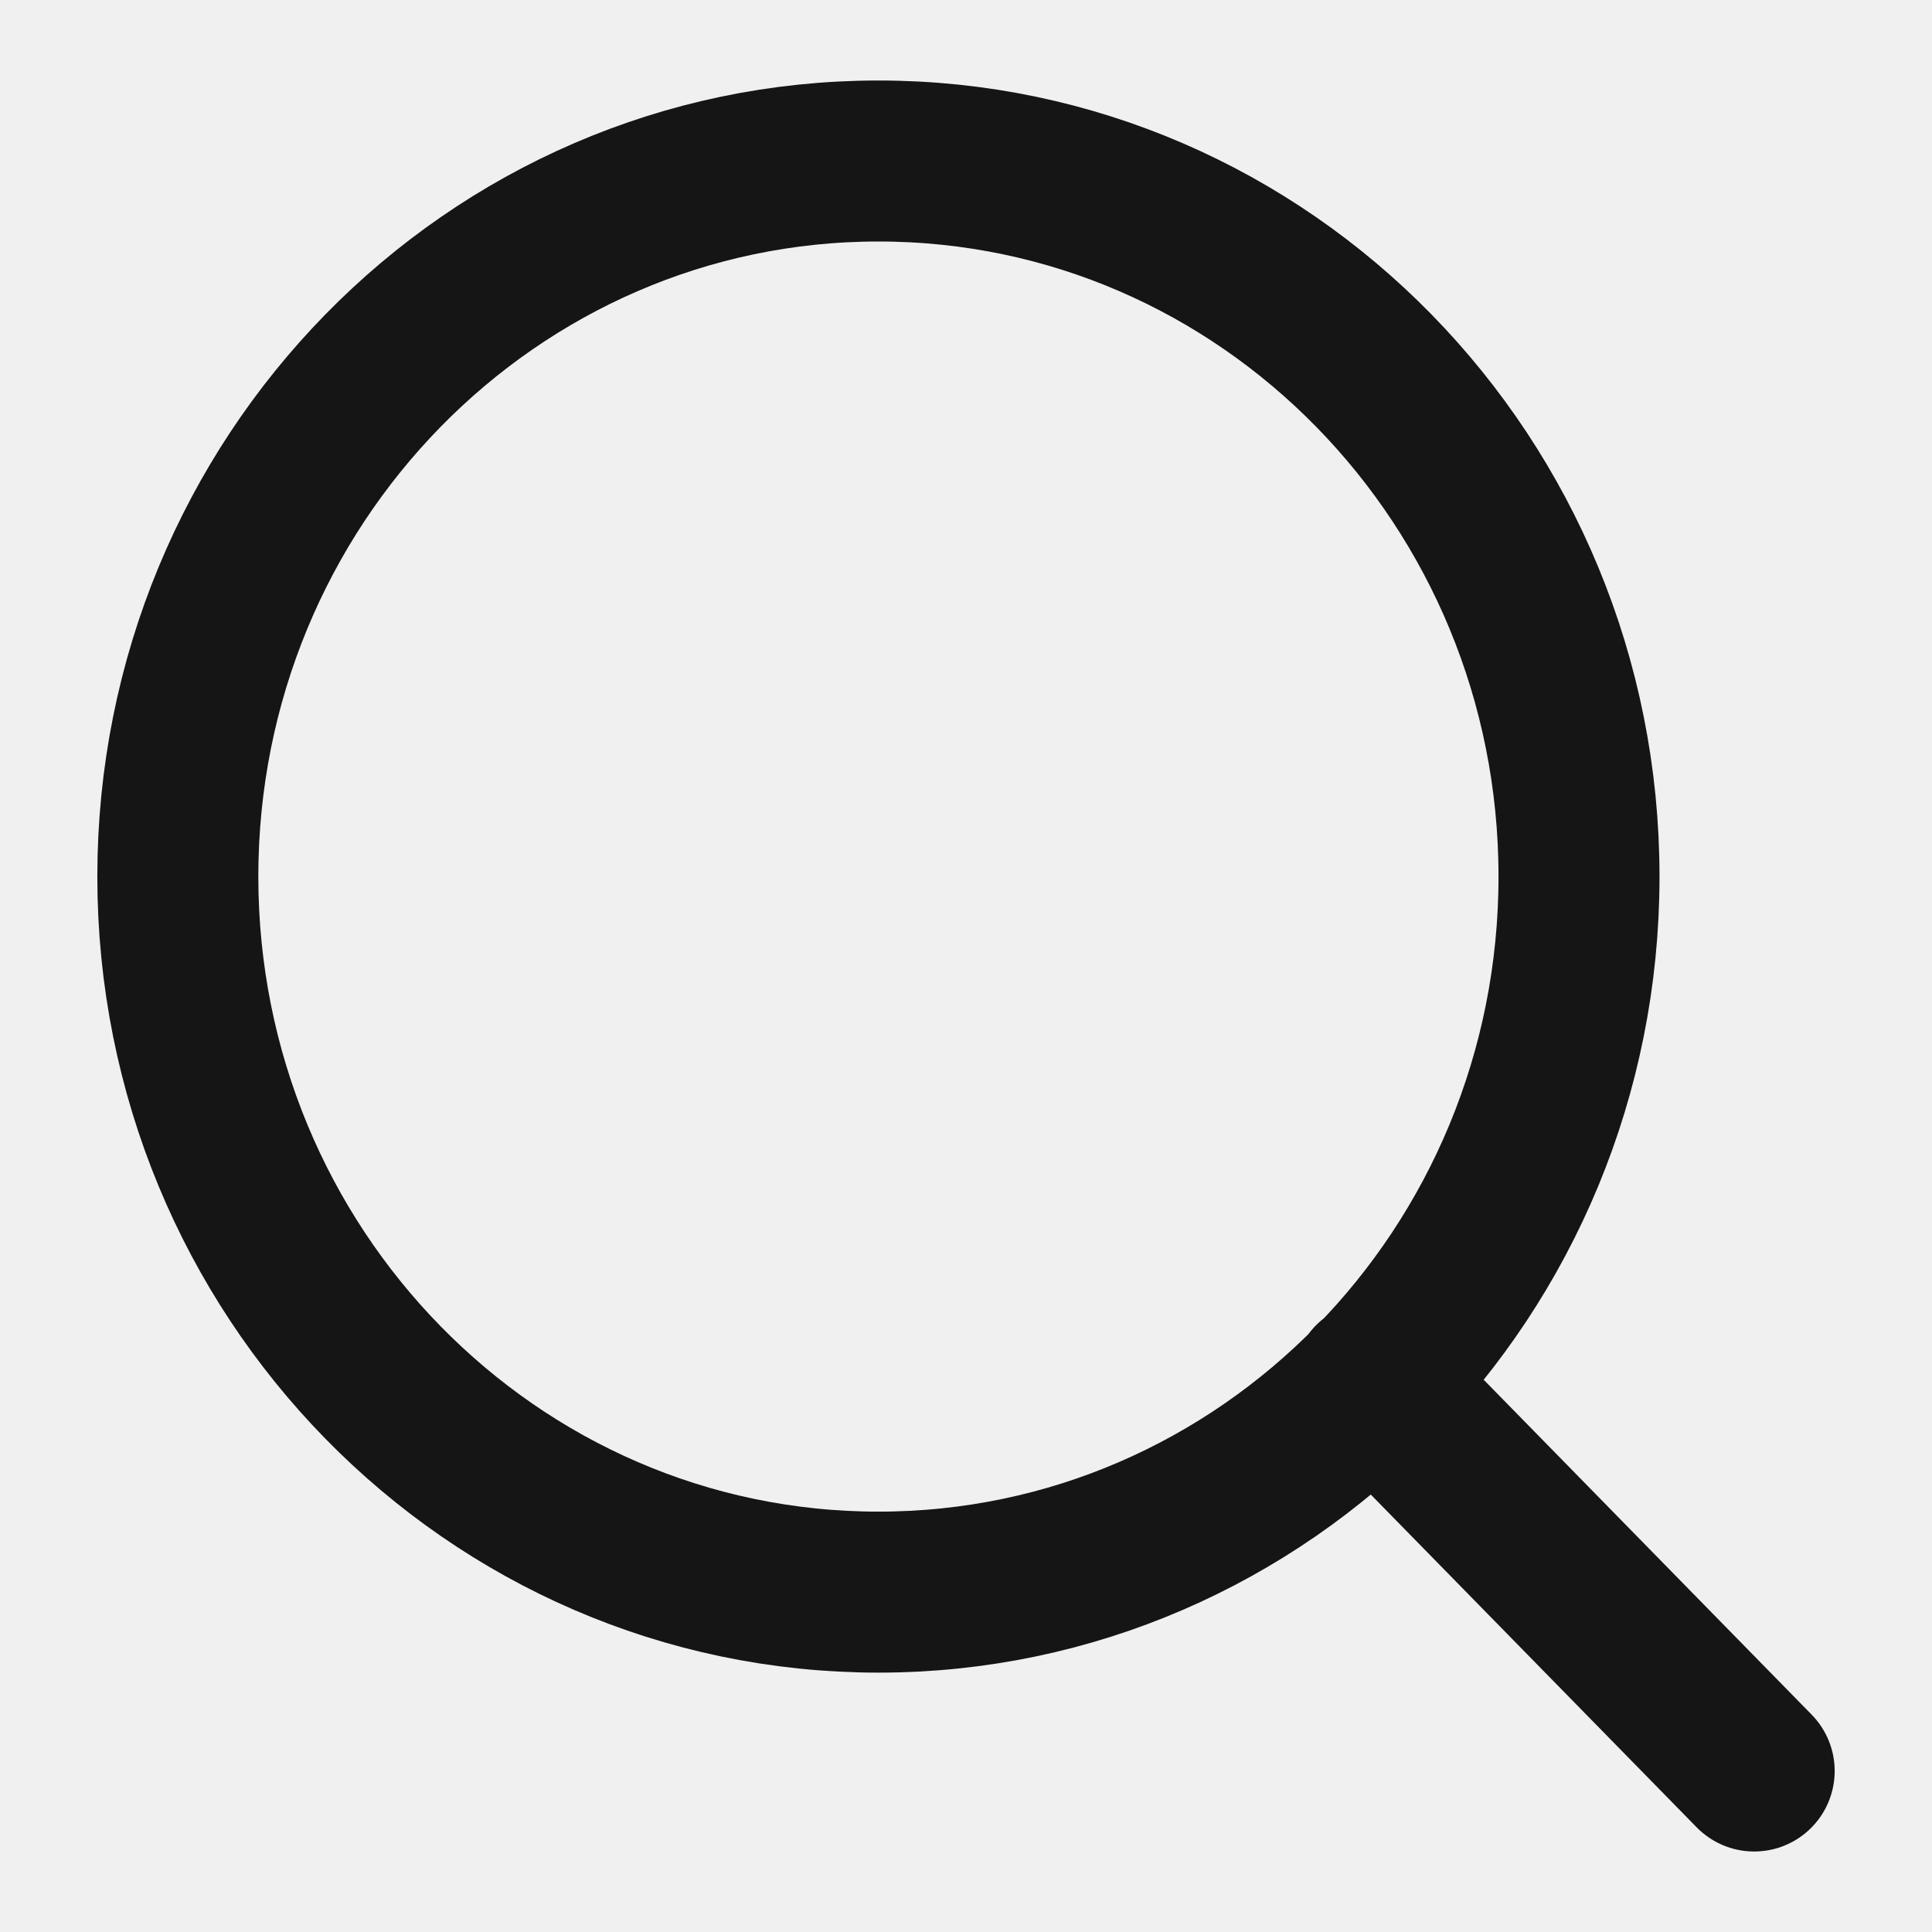
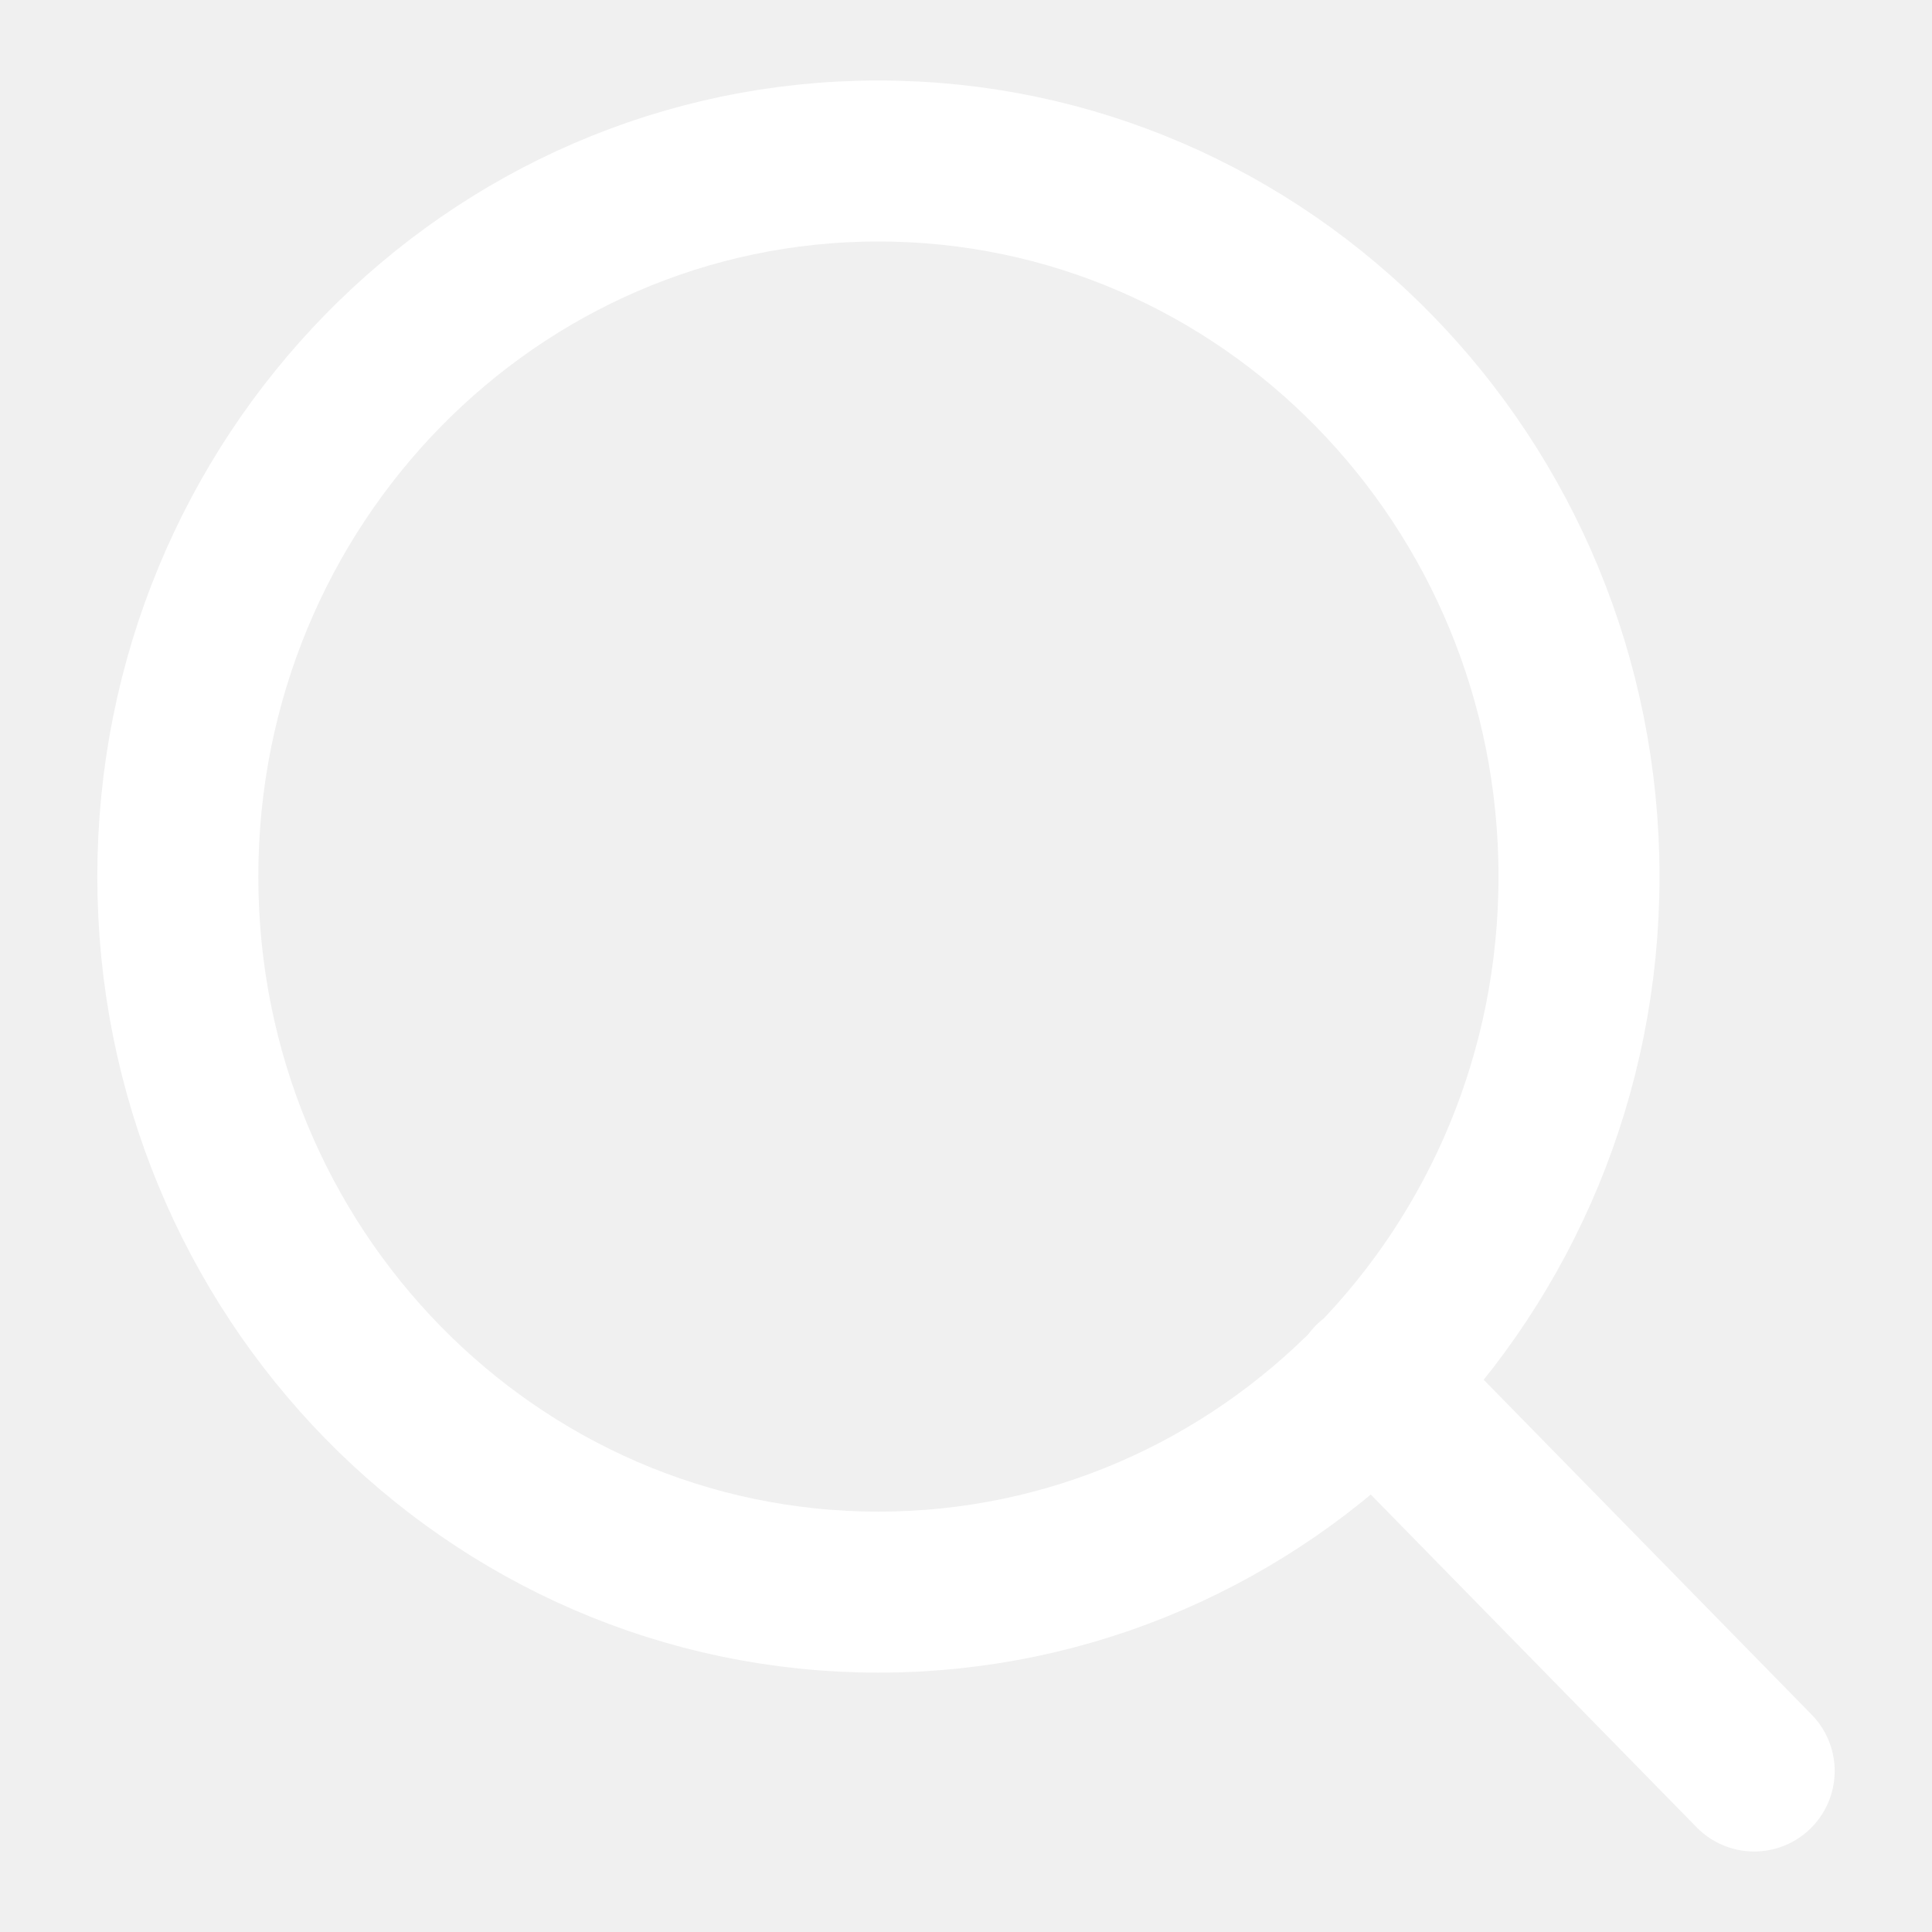
<svg xmlns="http://www.w3.org/2000/svg" width="24" height="24" viewBox="0 0 24 24" fill="none">
-   <path d="M21.791 22L17.058 17.167M19.615 10.889C19.615 15.798 15.719 19.778 10.912 19.778C6.106 19.778 2.209 15.798 2.209 10.889C2.209 5.98 6.106 2 10.912 2C15.719 2 19.615 5.98 19.615 10.889Z" stroke="#151515" stroke-width="2" stroke-linecap="round" stroke-linejoin="round" />
+   <path d="M21.791 22L17.058 17.167M19.615 10.889C19.615 15.798 15.719 19.778 10.912 19.778C6.106 19.778 2.209 15.798 2.209 10.889C2.209 5.98 6.106 2 10.912 2C15.719 2 19.615 5.98 19.615 10.889Z" stroke="#fff" stroke-width="2" stroke-linecap="round" stroke-linejoin="round" />
</svg>
